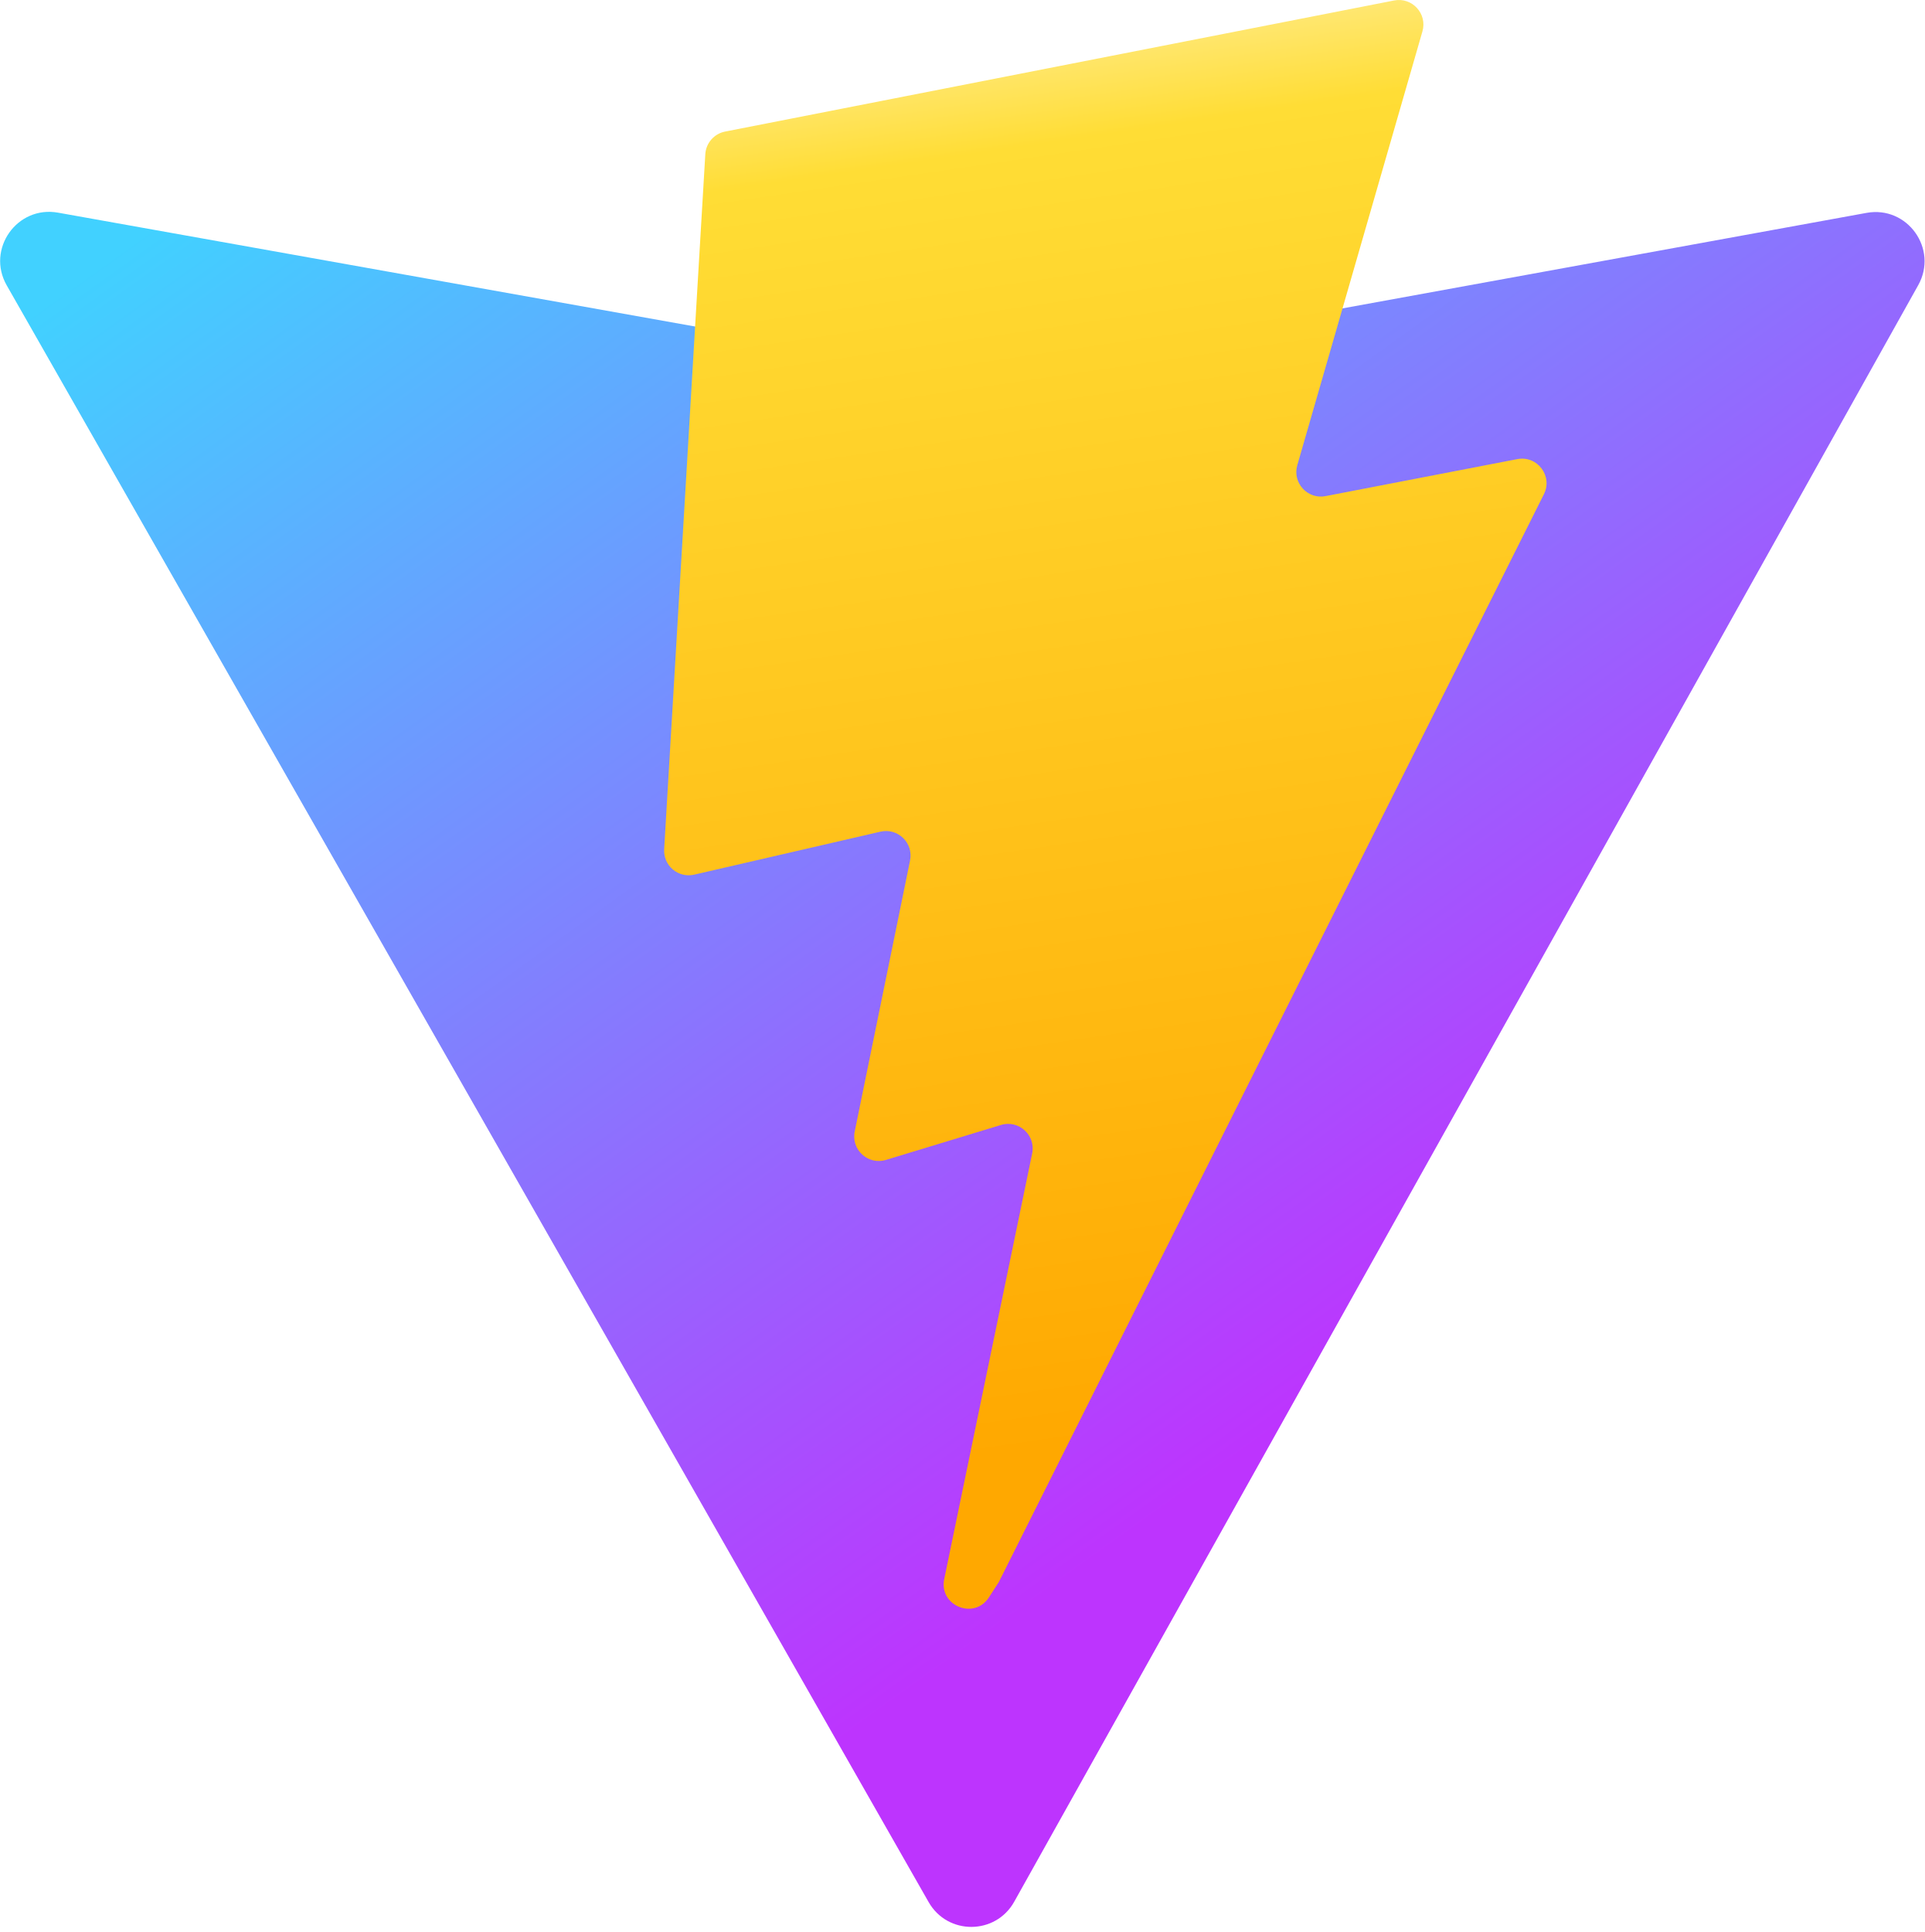
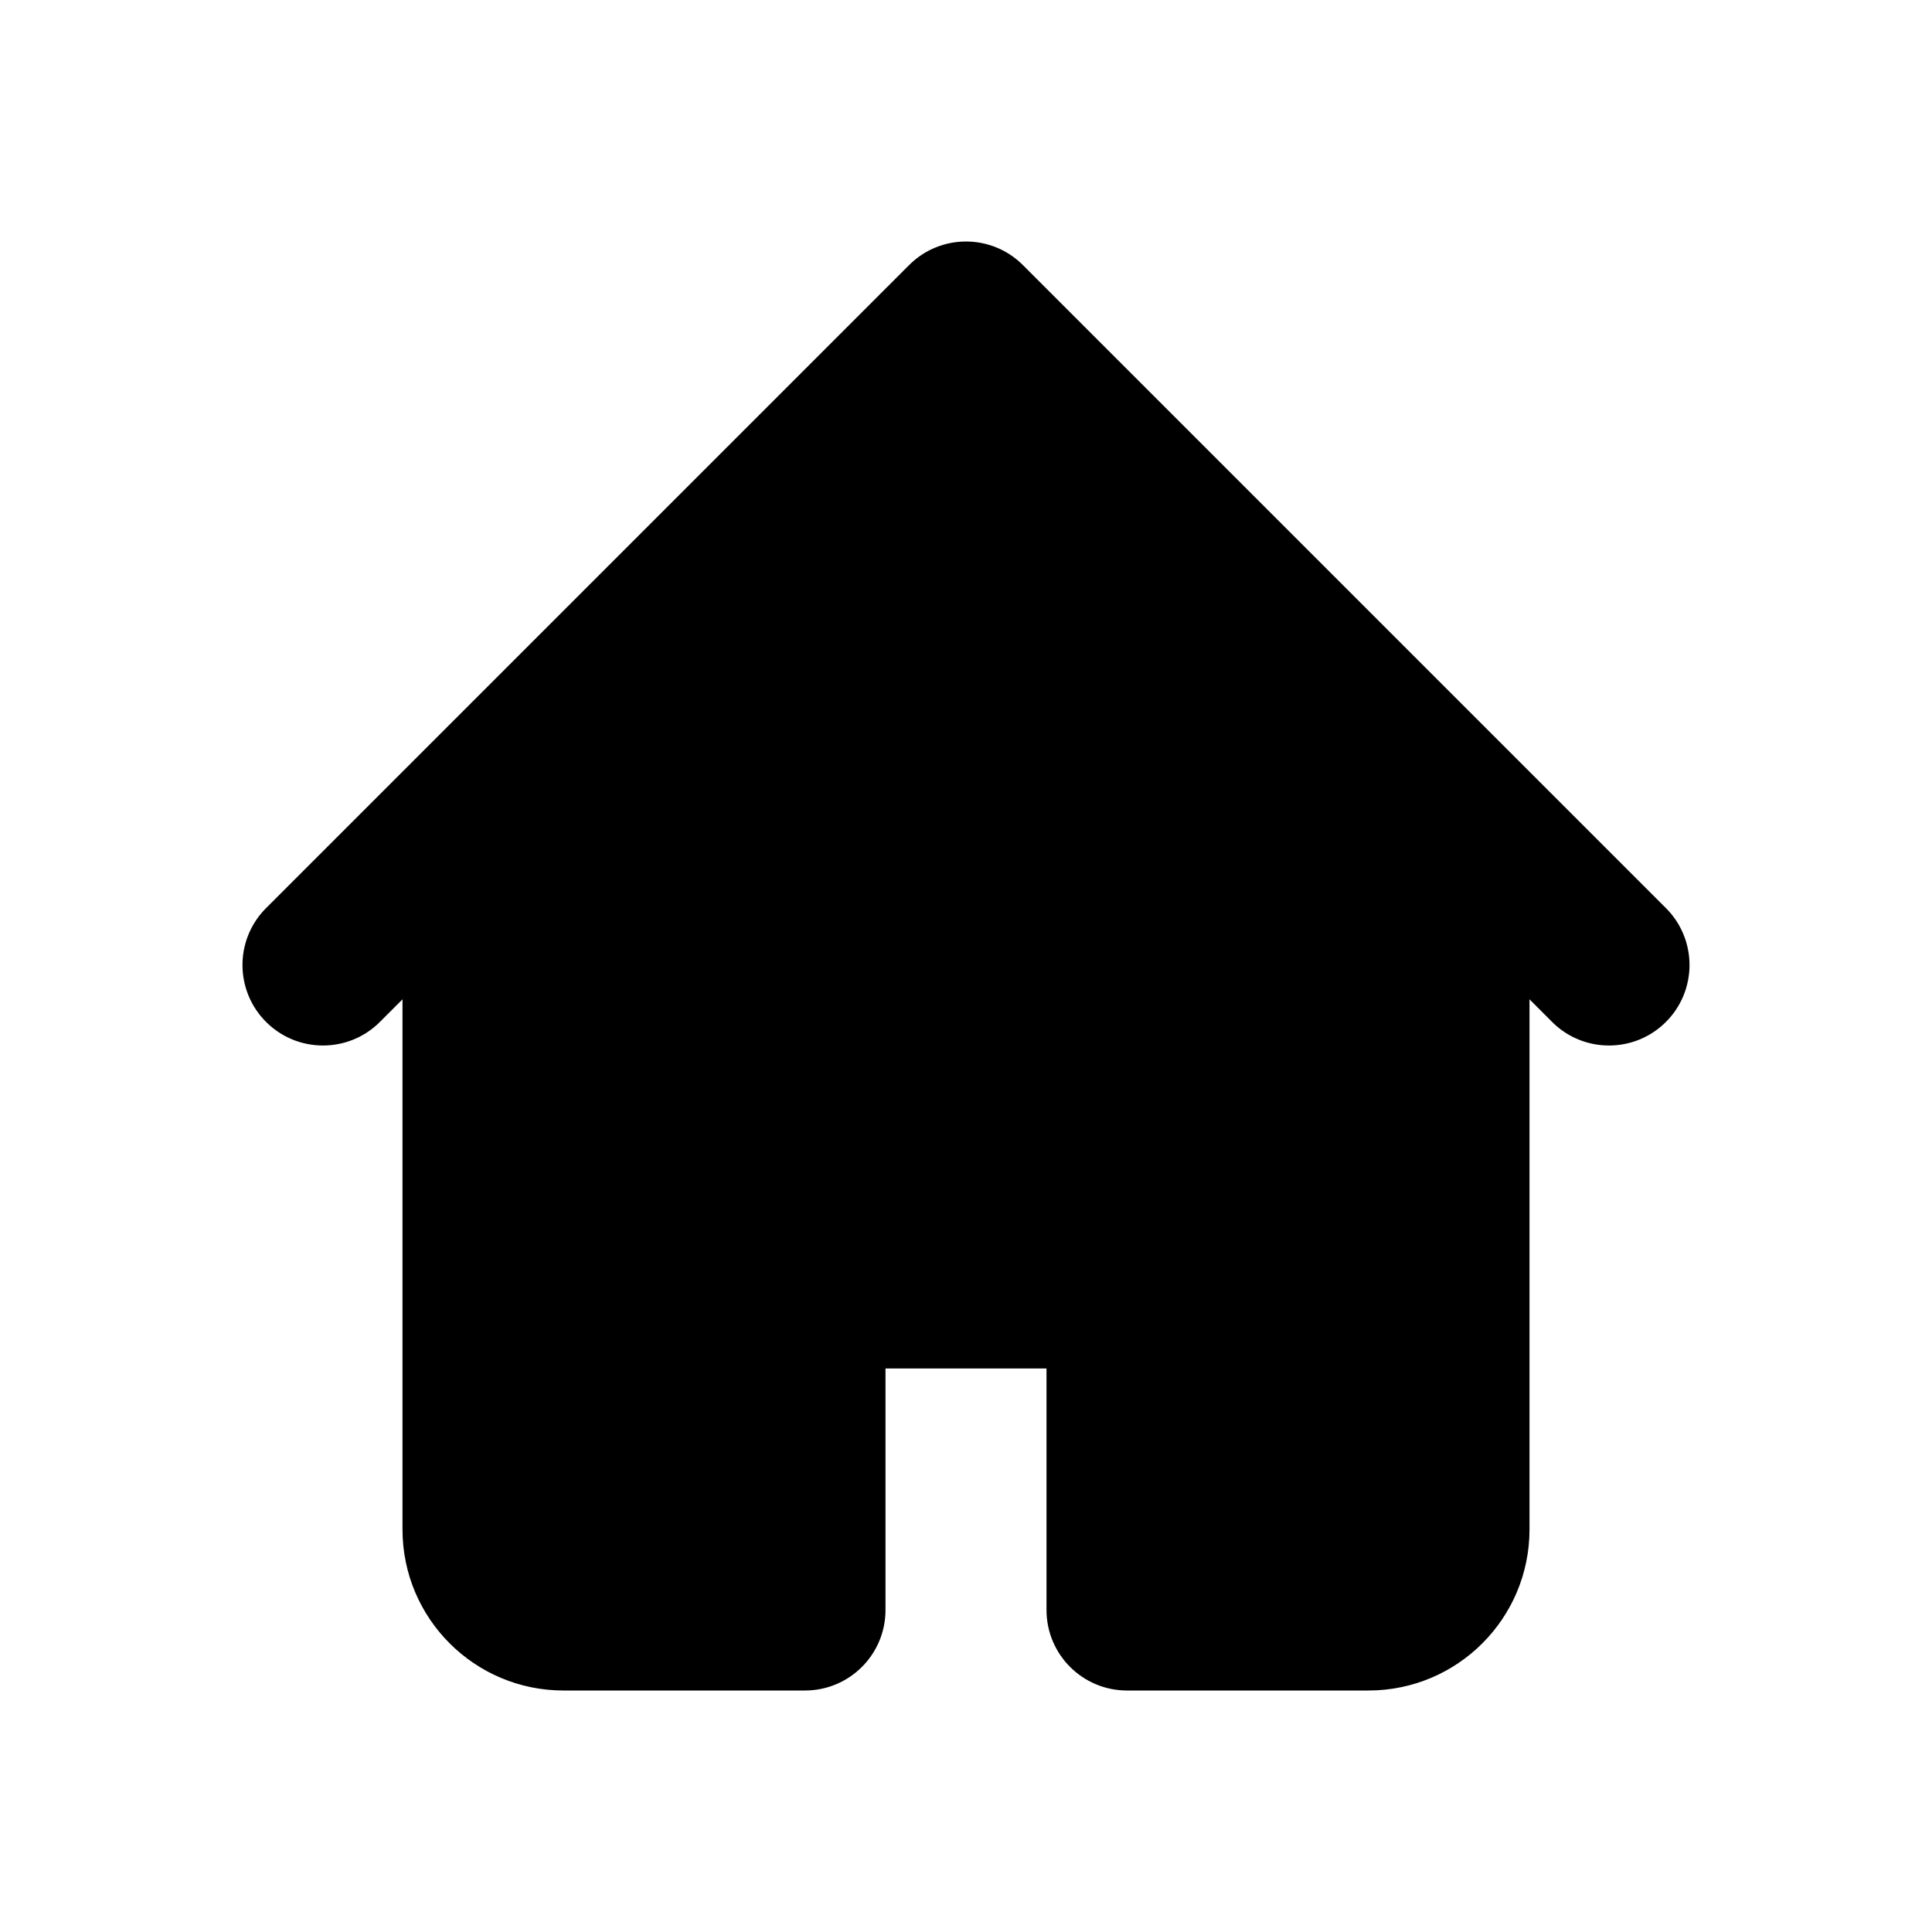
- <svg xmlns="http://www.w3.org/2000/svg" aria-hidden="true" role="img" class="iconify iconify--logos" width="31.88" height="32" preserveAspectRatio="xMidYMid meet" viewBox="0 0 256 257">
-   <defs>
-     <linearGradient id="IconifyId1813088fe1fbc01fb466" x1="-.828%" x2="57.636%" y1="7.652%" y2="78.411%">
-       <stop offset="0%" stop-color="#41D1FF" />
-       <stop offset="100%" stop-color="#BD34FE" />
-     </linearGradient>
-     <linearGradient id="IconifyId1813088fe1fbc01fb467" x1="43.376%" x2="50.316%" y1="2.242%" y2="89.03%">
-       <stop offset="0%" stop-color="#FFEA83" />
-       <stop offset="8.333%" stop-color="#FFDD35" />
-       <stop offset="100%" stop-color="#FFA800" />
-     </linearGradient>
-   </defs>
-   <path fill="url(#IconifyId1813088fe1fbc01fb466)" d="M255.153 37.938L134.897 252.976c-2.483 4.44-8.862 4.466-11.382.048L.875 37.958c-2.746-4.814 1.371-10.646 6.827-9.67l120.385 21.517a6.537 6.537 0 0 0 2.322-.004l117.867-21.483c5.438-.991 9.574 4.796 6.877 9.62Z" />
-   <path fill="url(#IconifyId1813088fe1fbc01fb467)" d="M185.432.063L96.44 17.501a3.268 3.268 0 0 0-2.634 3.014l-5.474 92.456a3.268 3.268 0 0 0 3.997 3.378l24.777-5.718c2.318-.535 4.413 1.507 3.936 3.838l-7.361 36.047c-.495 2.426 1.782 4.5 4.151 3.78l15.304-4.649c2.372-.72 4.652 1.36 4.15 3.788l-11.698 56.621c-.732 3.542 3.979 5.473 5.943 2.437l1.313-2.028l72.516-144.72c1.215-2.423-.88-5.186-3.54-4.672l-25.505 4.922c-2.396.462-4.435-1.77-3.759-4.114l16.646-57.705c.677-2.35-1.37-4.583-3.769-4.113Z" />
+ <svg xmlns="http://www.w3.org/2000/svg" class="w-6 h-6 text-gray-800 dark:text-white" aria-hidden="true" width="24" height="24" fill="currentColor" viewBox="0 0 24 24">
+   <path fill-rule="evenodd" d="M11.293 3.293a1 1 0 0 1 1.414 0l6 6 2 2a1 1 0 0 1-1.414 1.414L19 12.414V19a2 2 0 0 1-2 2h-3a1 1 0 0 1-1-1v-3h-2v3a1 1 0 0 1-1 1H7a2 2 0 0 1-2-2v-6.586l-.293.293a1 1 0 0 1-1.414-1.414l2-2 6-6Z" clip-rule="evenodd" />
</svg>
